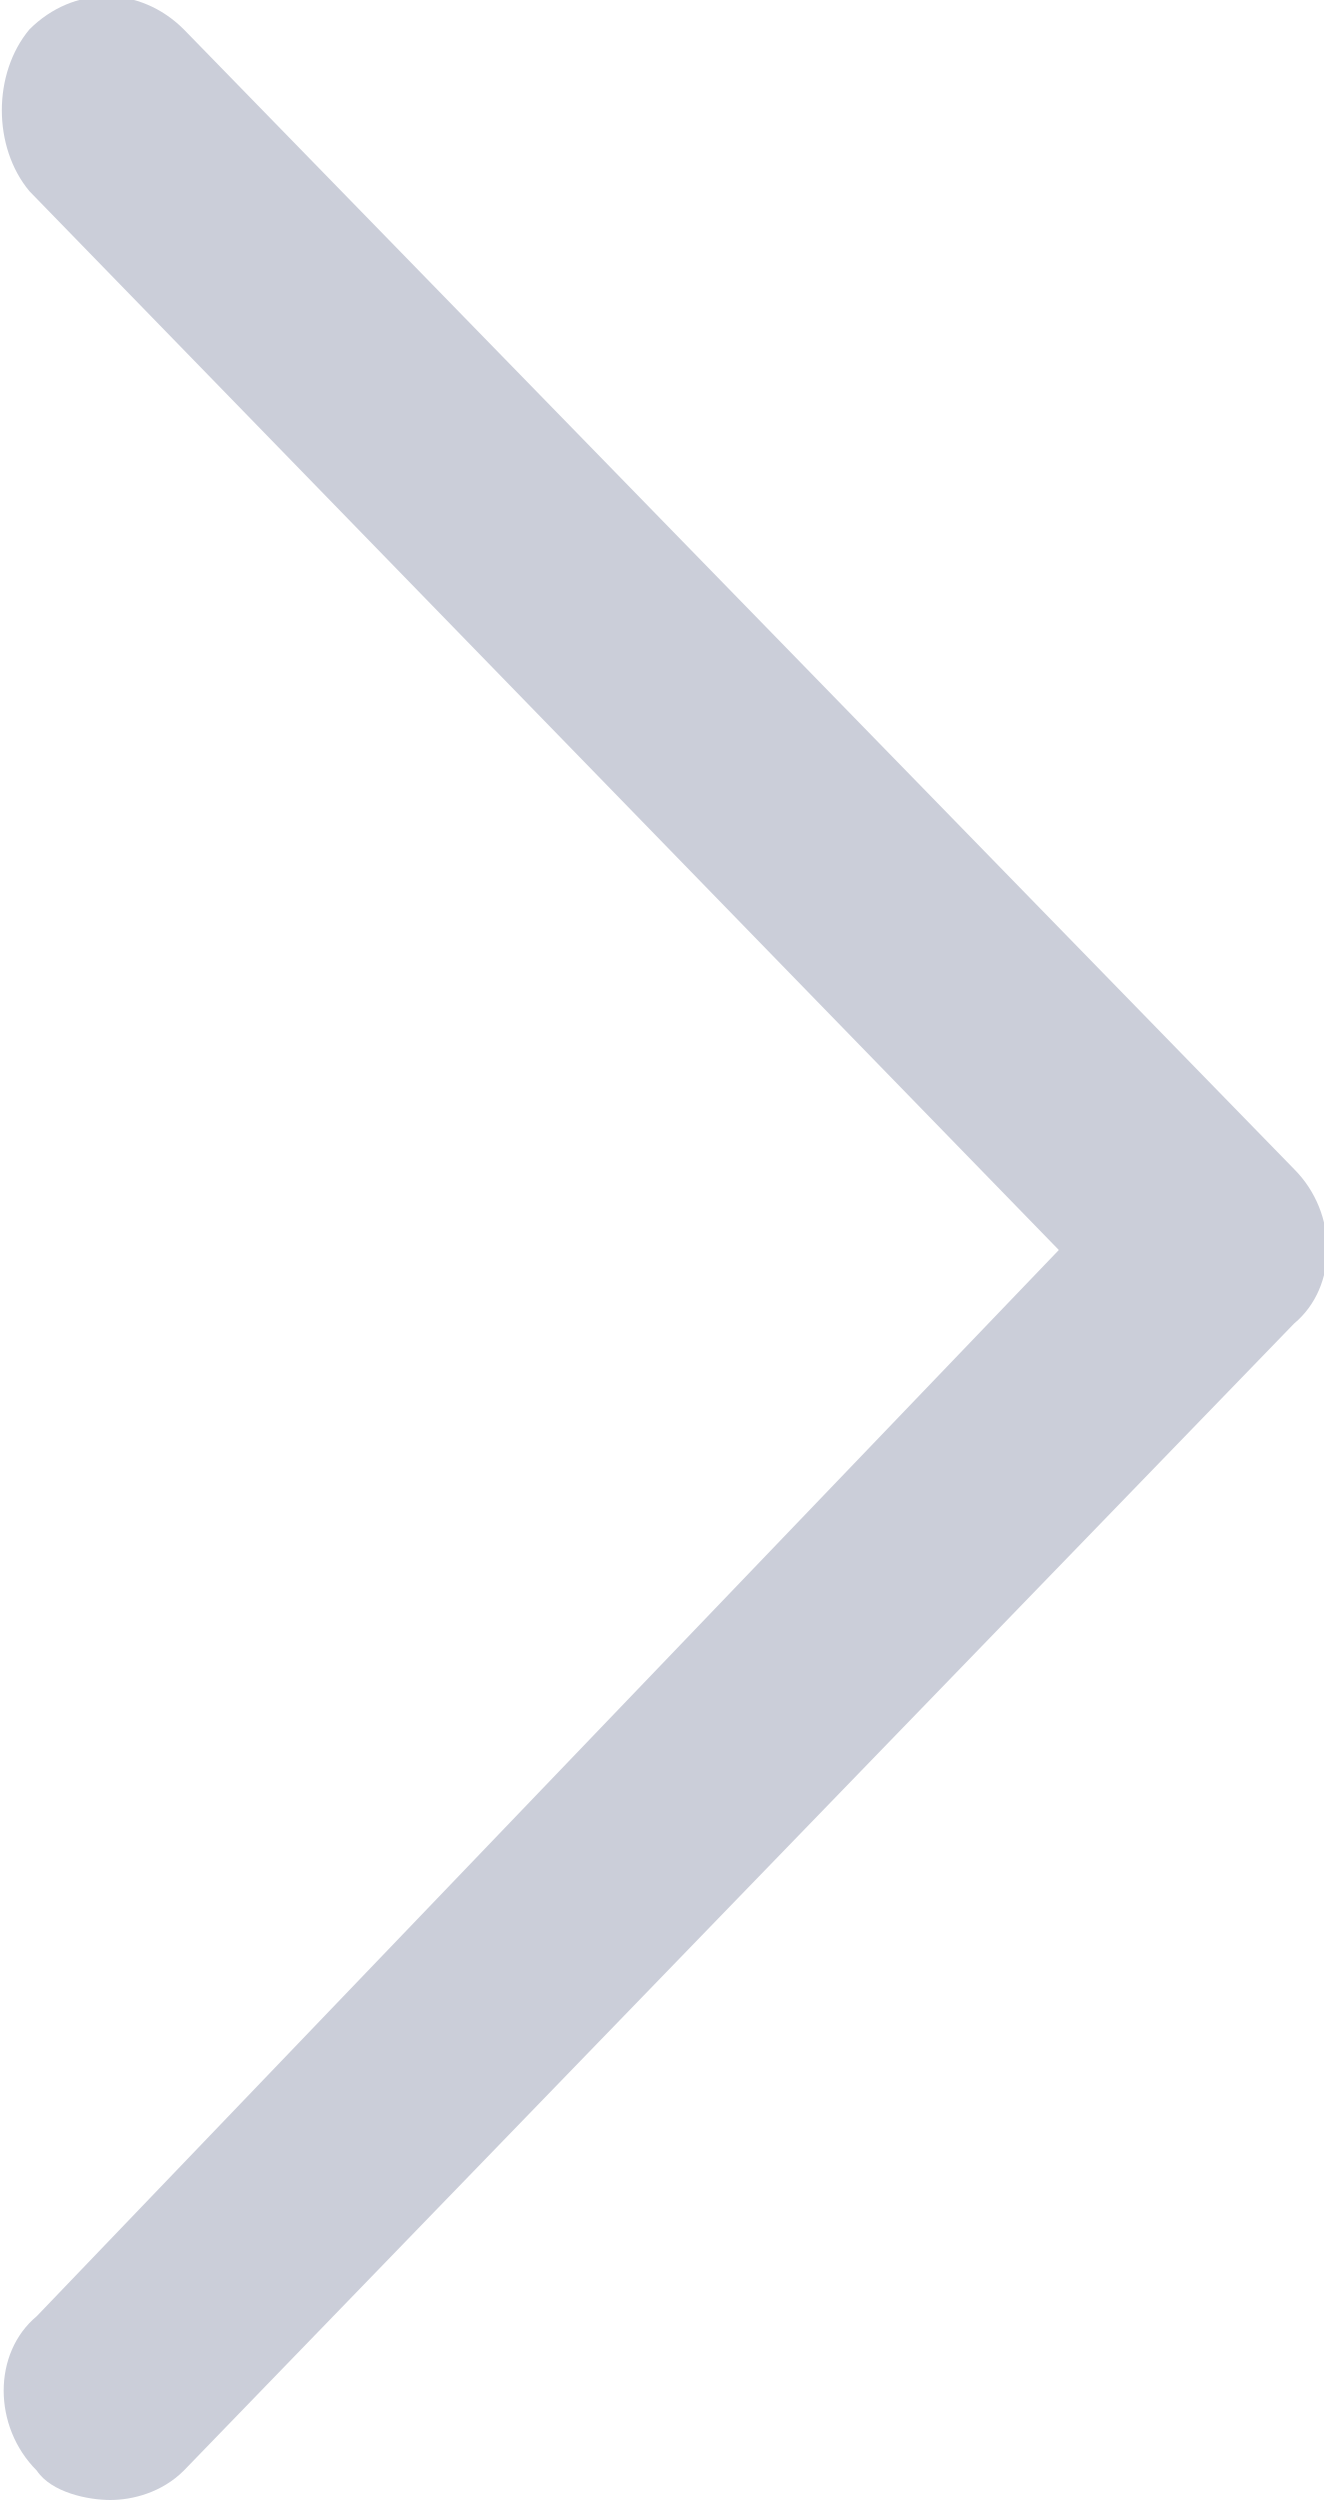
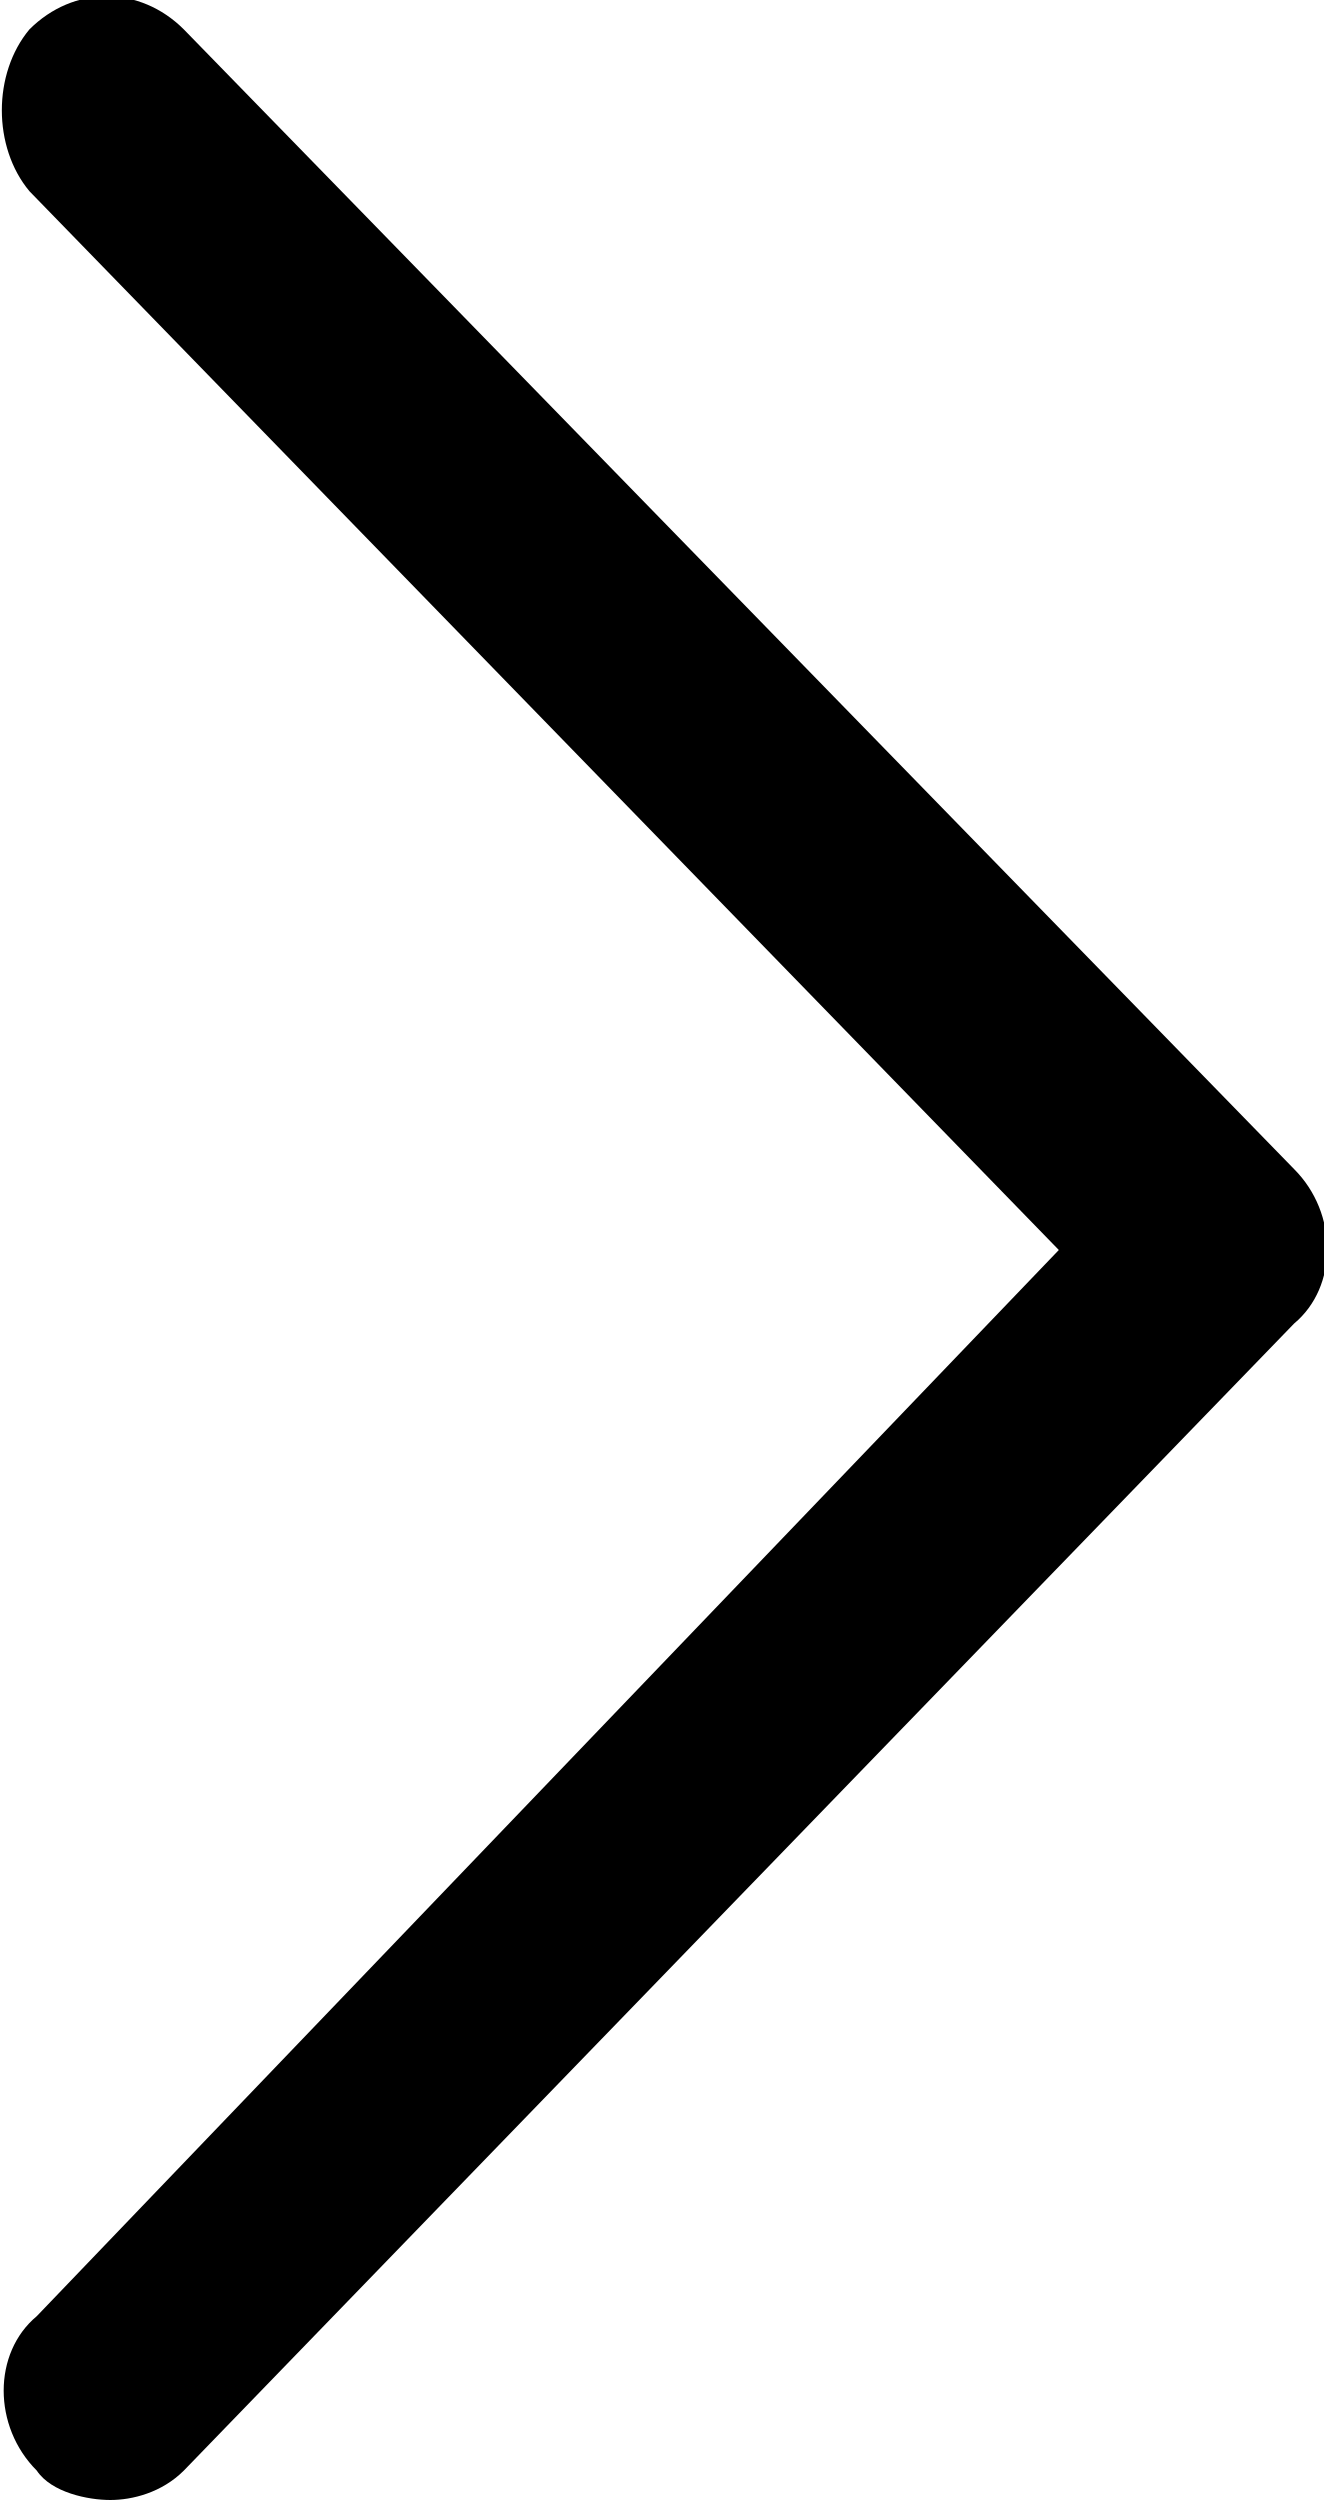
<svg xmlns="http://www.w3.org/2000/svg" version="1.1" id="Layer_1" x="0px" y="0px" viewBox="0 0 18 34" xml:space="preserve">
-   <path fill="#cbced9" d="M14.4,17L0.4,2.6C-0.1,2-0.1,1,0.4,0.4c0.6-0.6,1.5-0.6,2.1,0l15.1,15.5c0.6,0.6,0.6,1.6,0,2.1L2.5,33.6 c-0.3,0.3-0.7,0.4-1,0.4s-0.8-0.1-1-0.4c-0.6-0.6-0.6-1.6,0-2.1L14.4,17z" />
+   <path d="M14.4,17L0.4,2.6C-0.1,2-0.1,1,0.4,0.4c0.6-0.6,1.5-0.6,2.1,0l15.1,15.5c0.6,0.6,0.6,1.6,0,2.1L2.5,33.6 c-0.3,0.3-0.7,0.4-1,0.4s-0.8-0.1-1-0.4c-0.6-0.6-0.6-1.6,0-2.1L14.4,17z" />
</svg>
